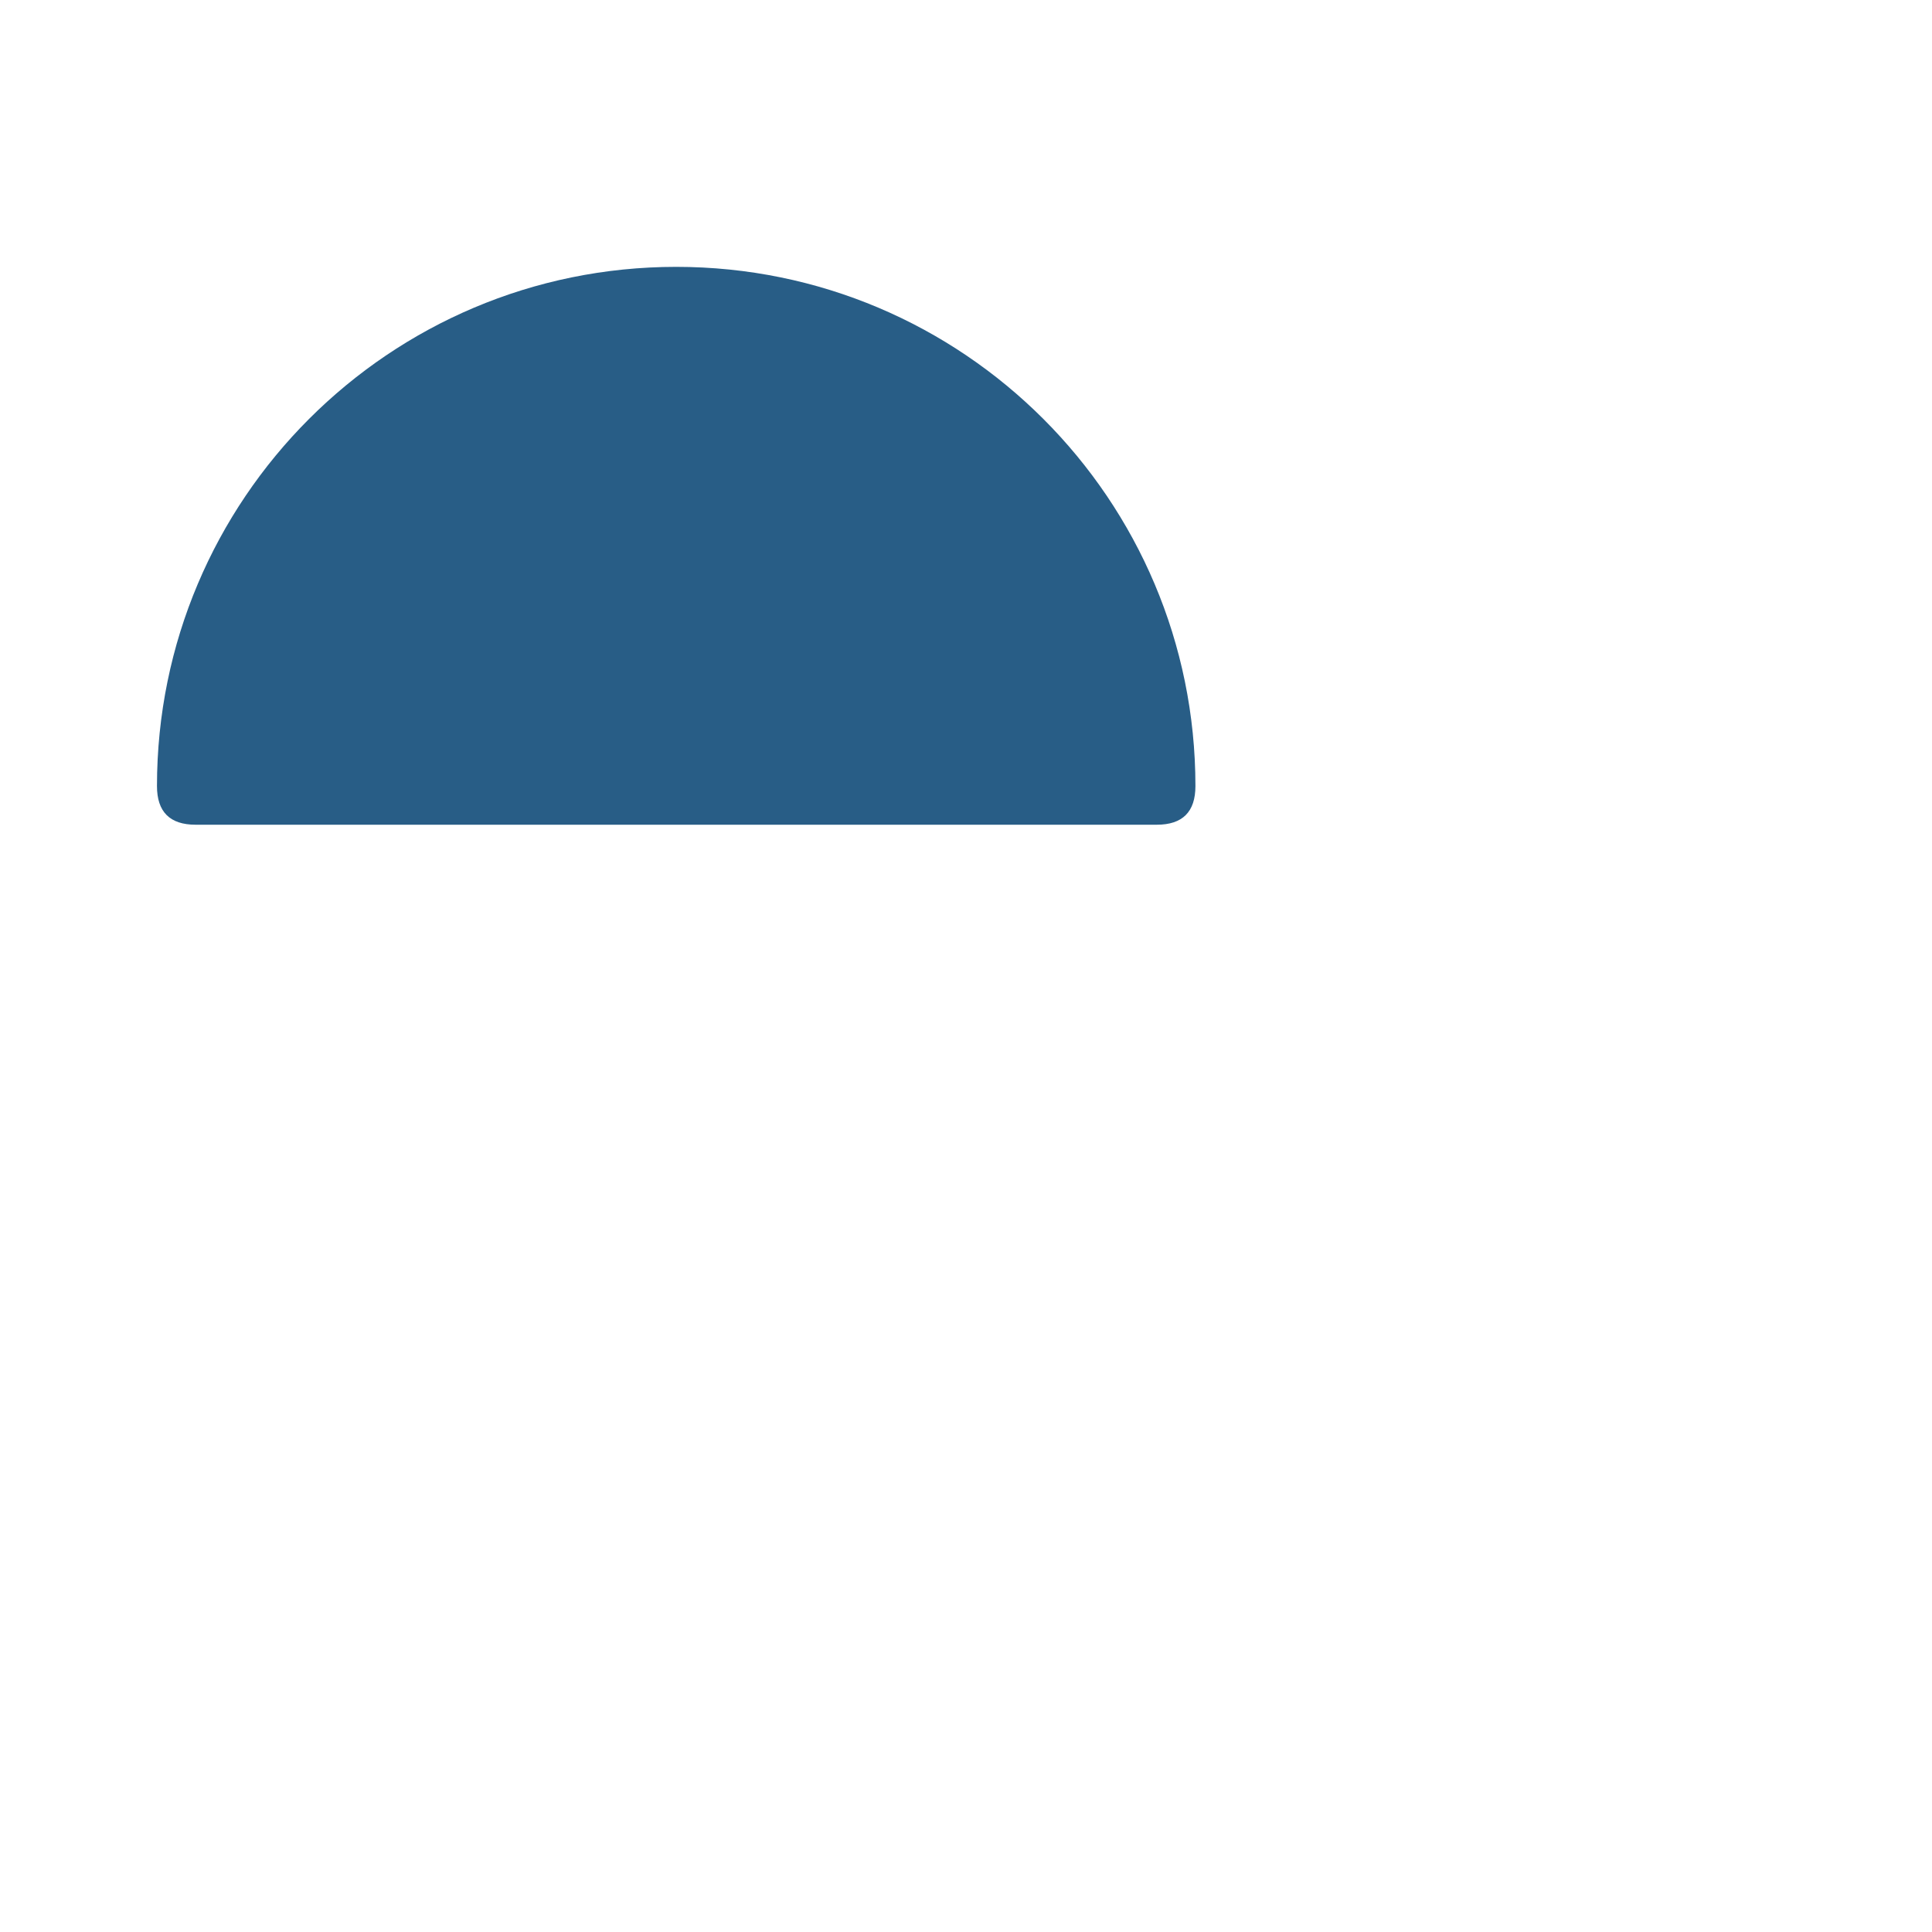
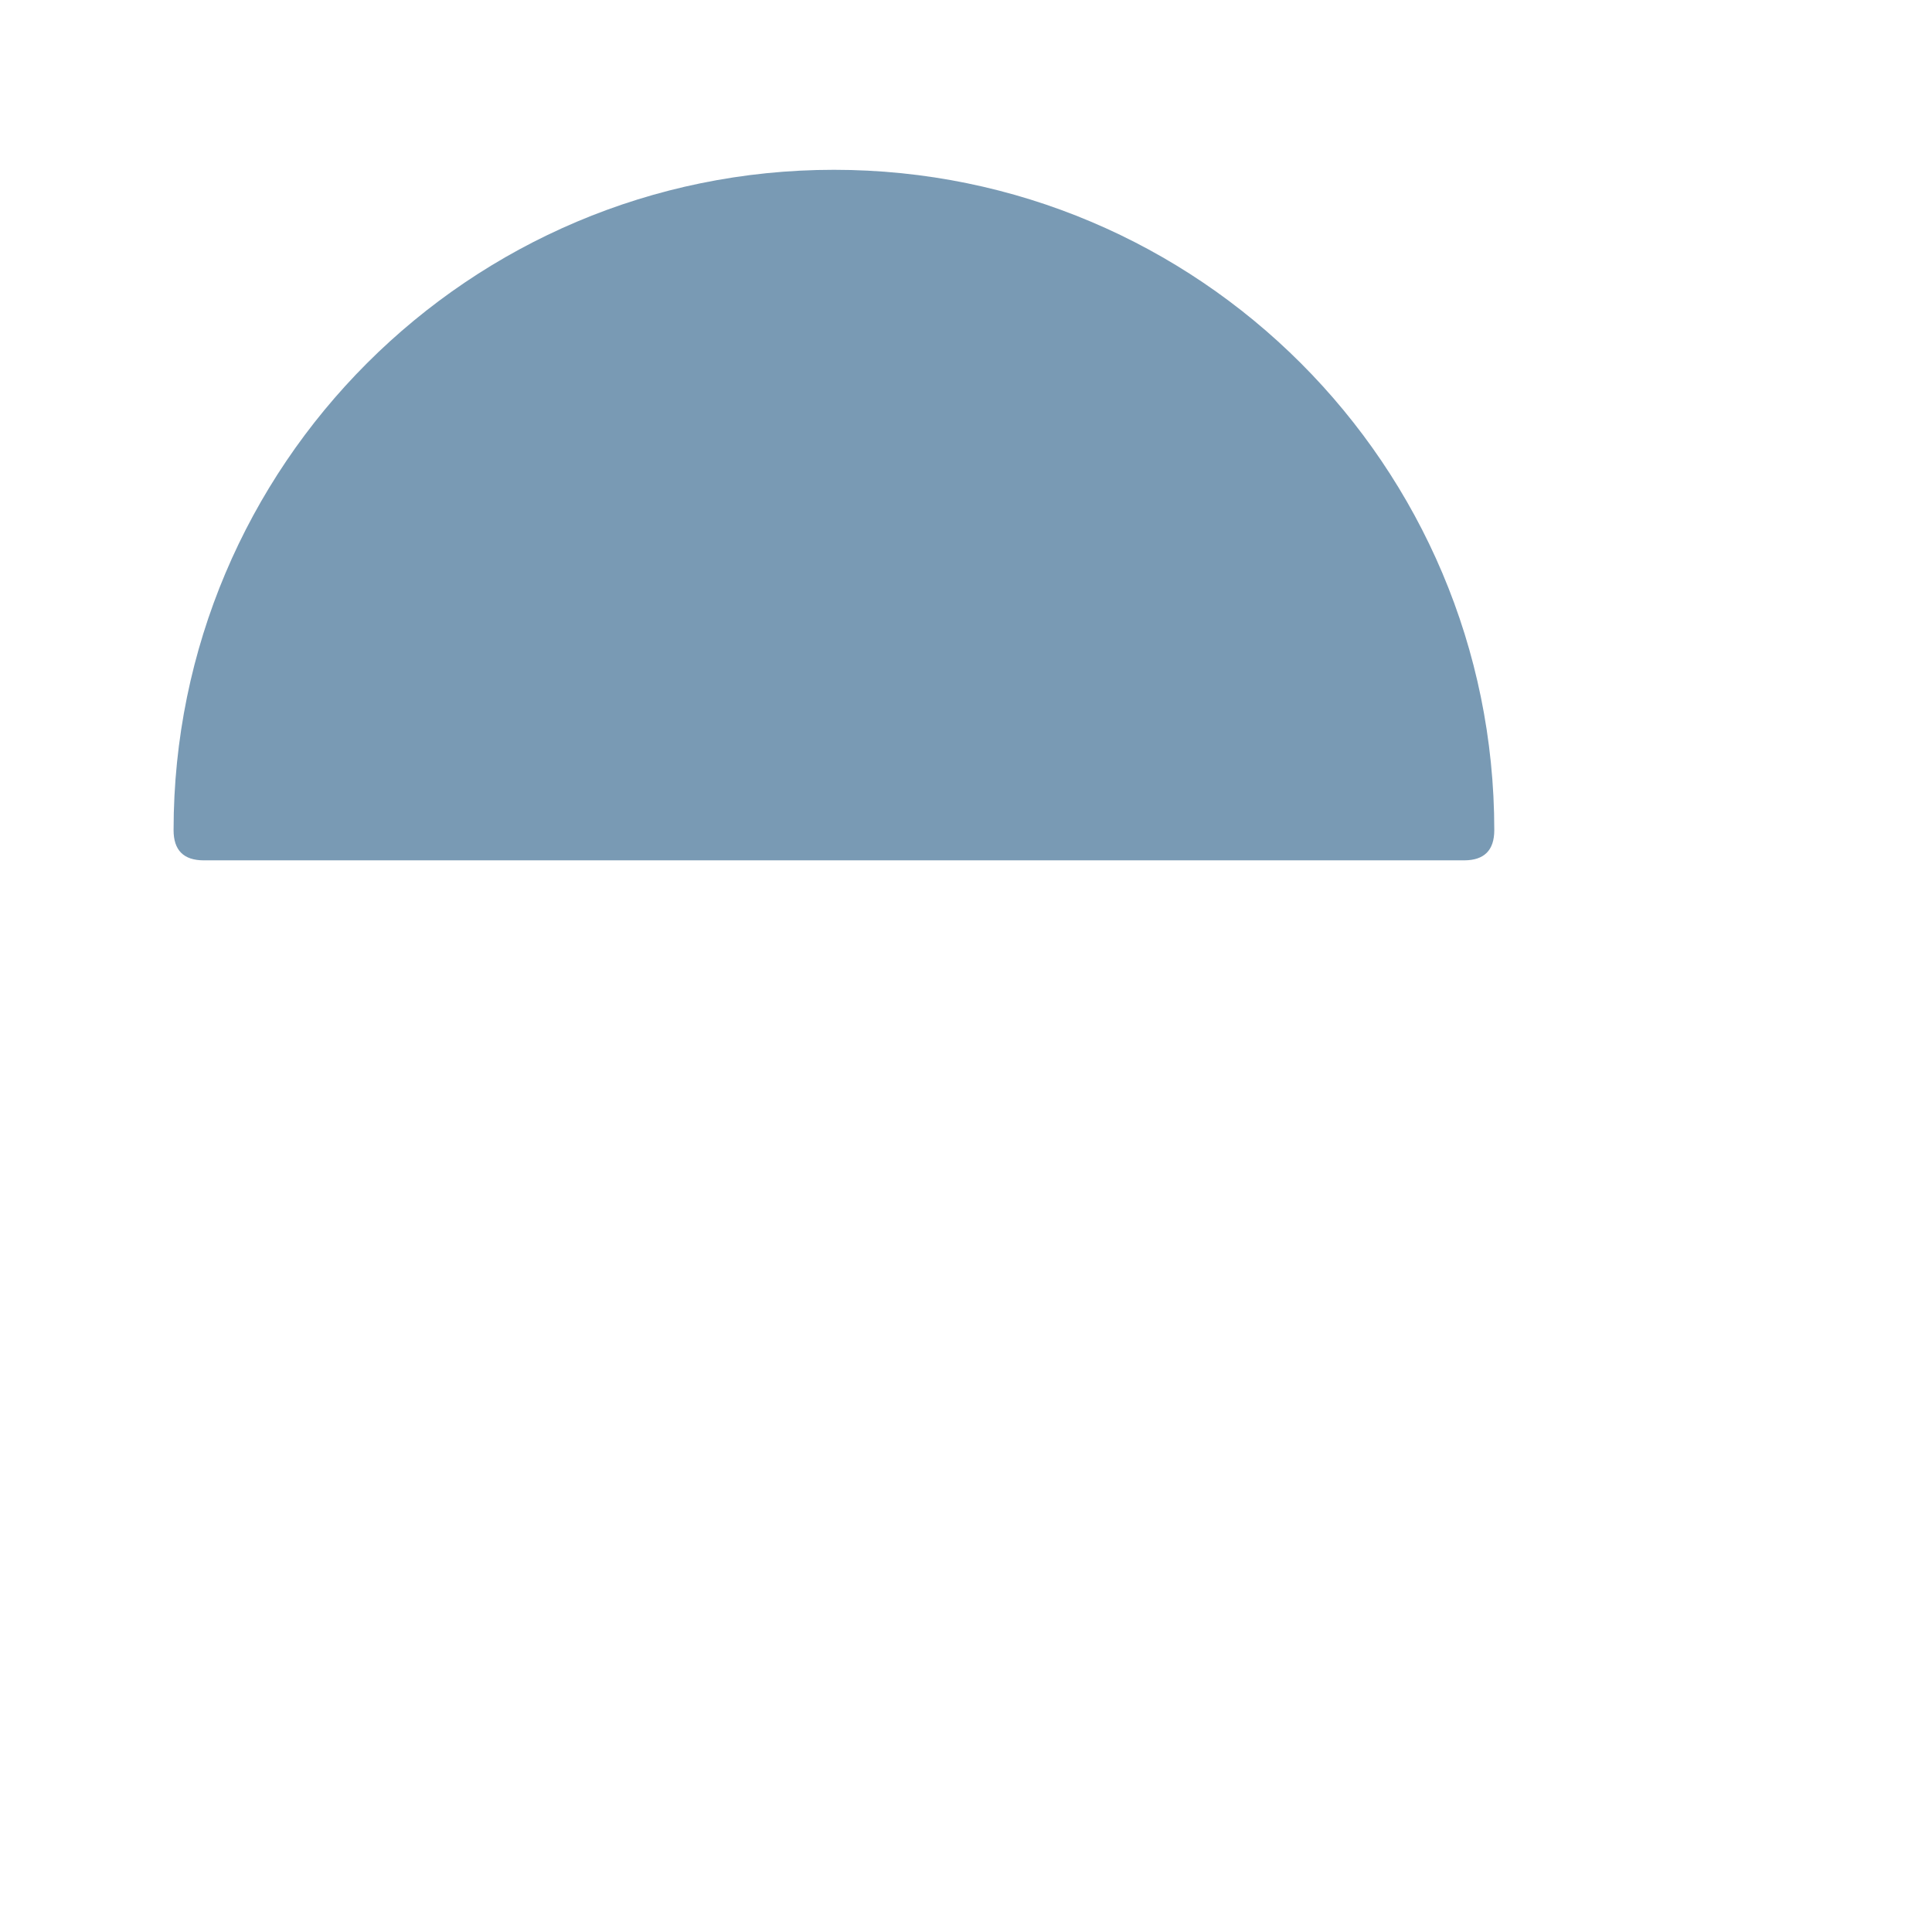
<svg xmlns="http://www.w3.org/2000/svg" width="1024" height="1024" viewBox="0 0 1024 1024">
-   <g transform="translate(0 -80) translate(512 512) scale(1.28) translate(-512 -512)">
-     <path fill="#285D86" d="M177 500A215 215 0 0 1 607 500Q607 516 591 516H193Q177 516 177 500Z" />
+   <g>
+     <path fill="#285D86" fill-opacity="0.62" d="M92 440A350 350 0 0 1 792 440Q792 456 776 456H108Q92 456 92 440Z" />
  </g>
</svg>
